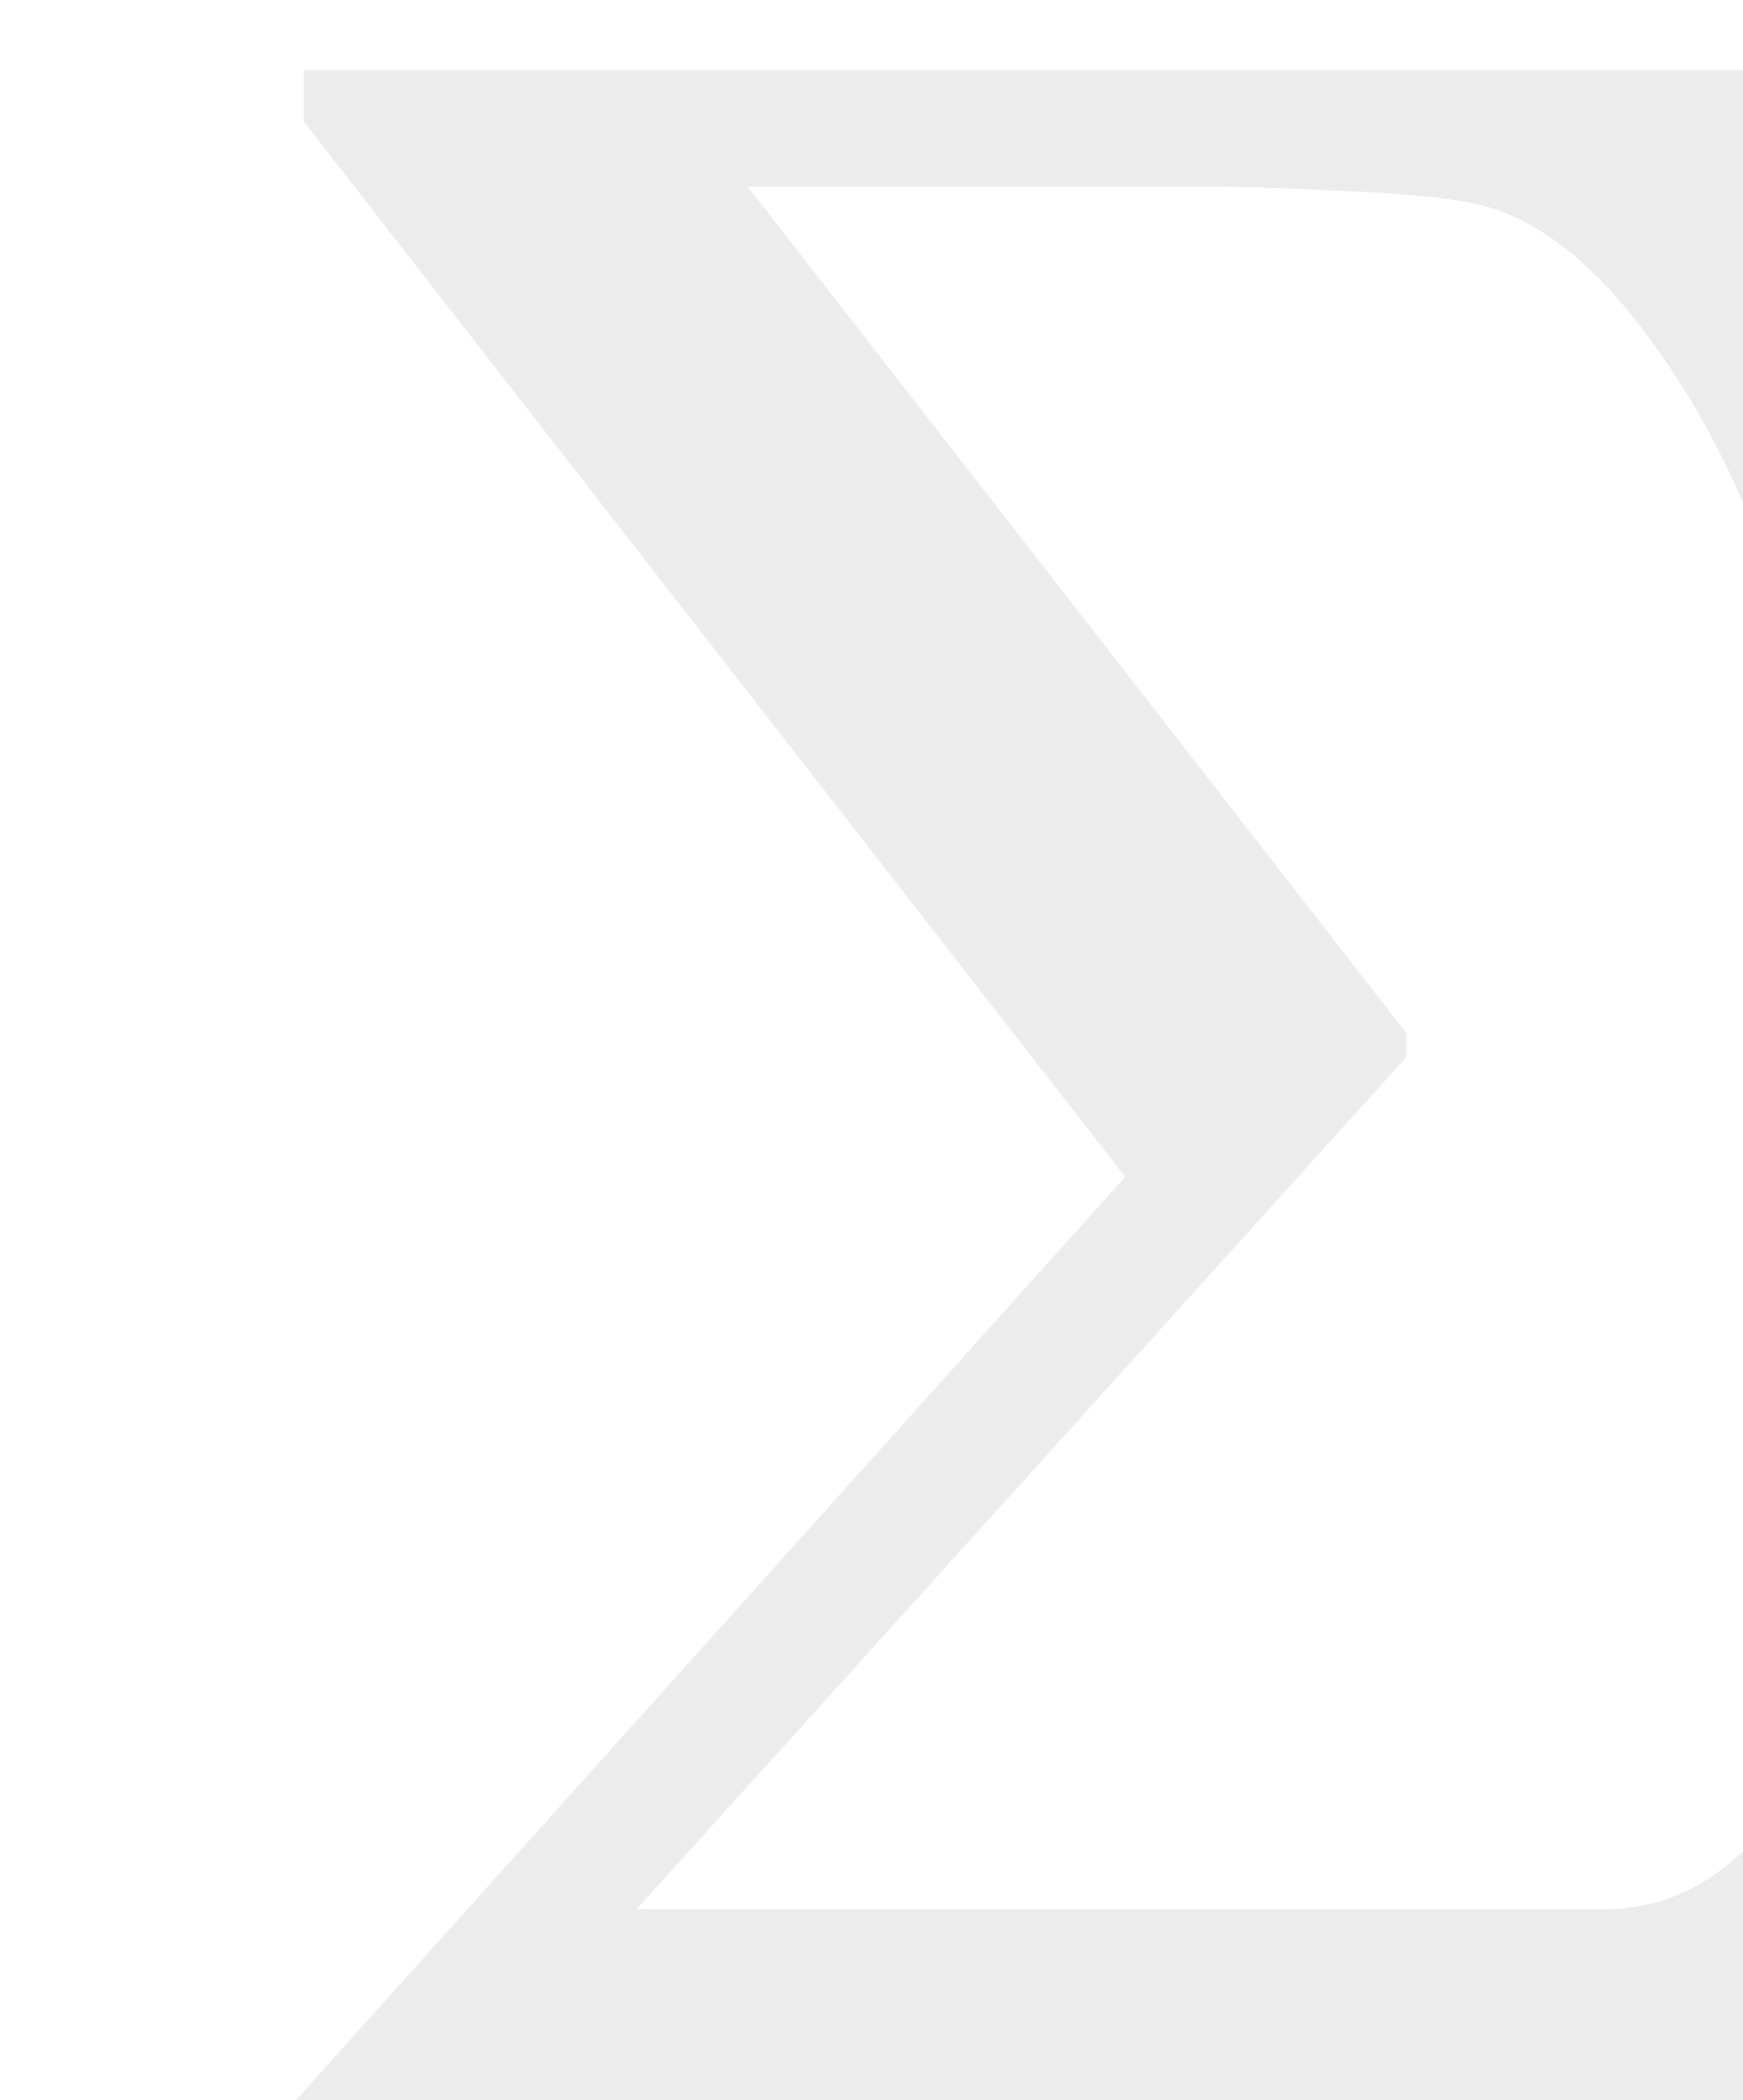
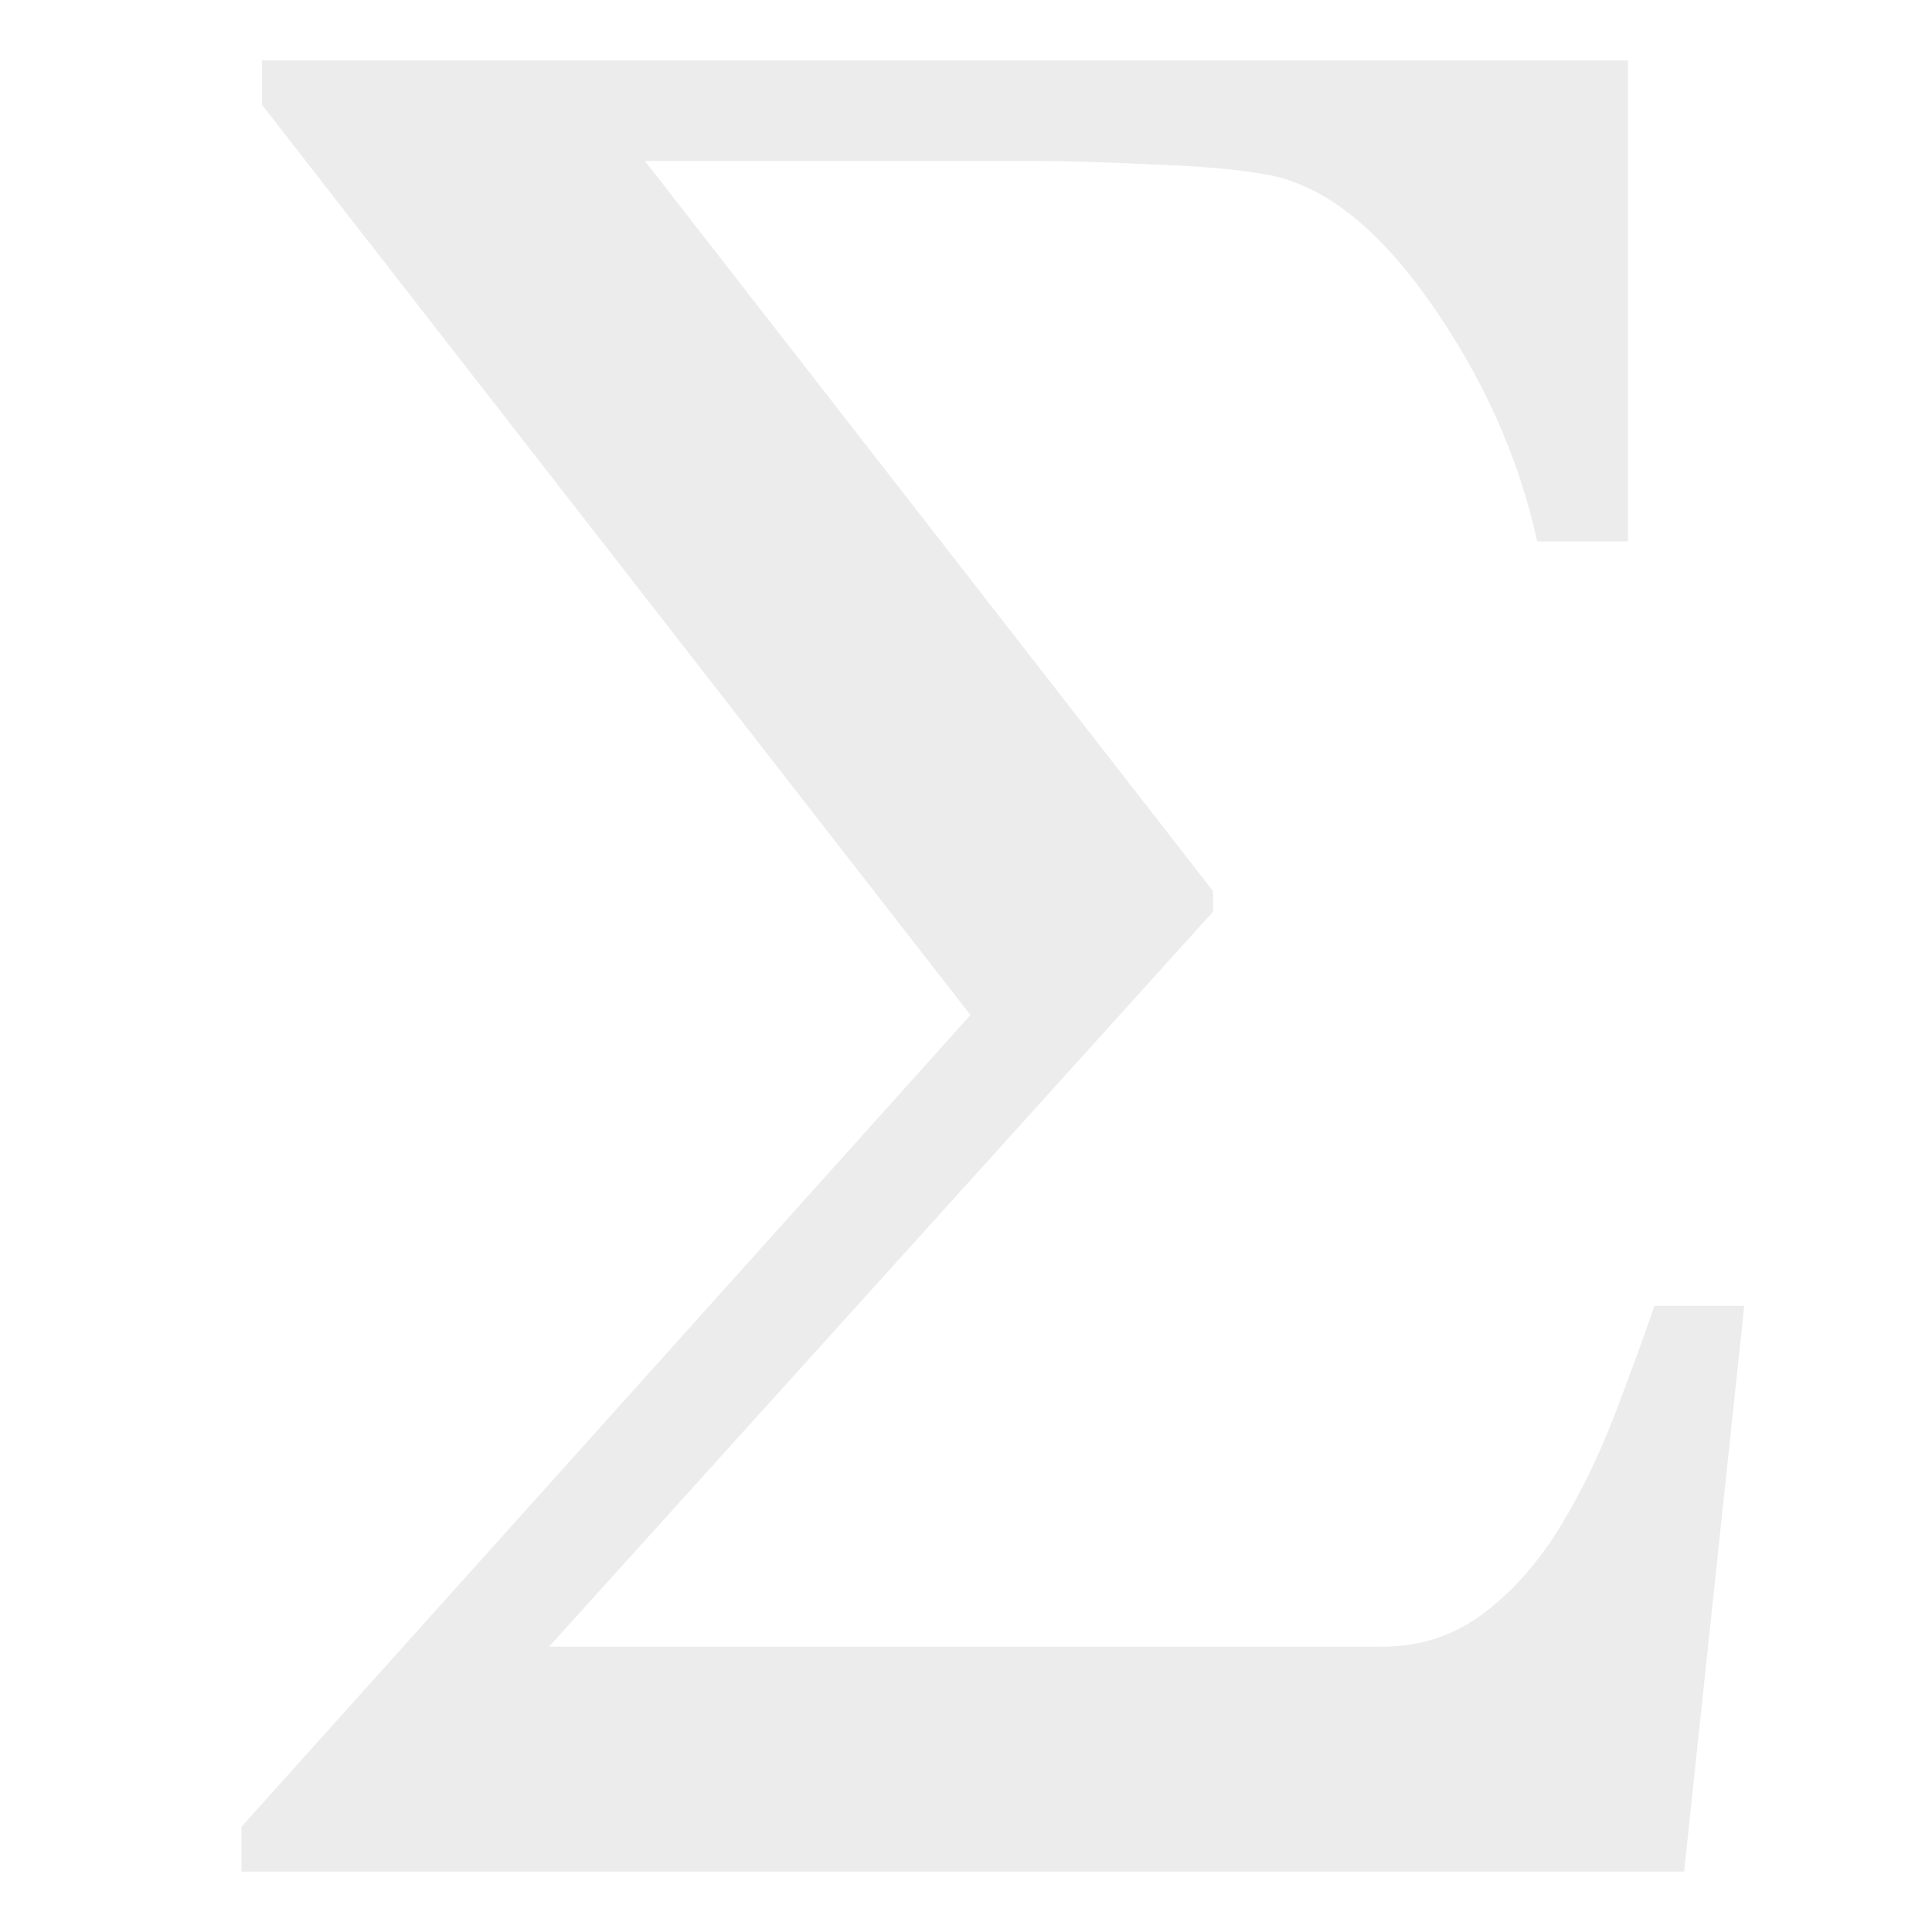
- <svg xmlns="http://www.w3.org/2000/svg" version="1.1">
-   <path fill="#ececec" fill-rule="evenodd" class="fil0" stroke-width=".26" d="m14.445 10.816-0.498 4.684h-11.947v-0.372l6.037-6.722-5.867-7.538v-0.368h11.312v3.984h-0.751c-0.155-0.704-0.454-1.368-0.895-1.992-0.44-0.624-0.895-0.974-1.368-1.05-0.213-0.038-0.512-0.065-0.902-0.079-0.393-0.019-0.711-0.03-0.96-0.03h-3.265l4.705 6.047v0.17l-5.499 6.087h6.903c0.318 0 0.599-0.094 0.848-0.285 0.245-0.187 0.458-0.433 0.635-0.729 0.162-0.267 0.307-0.566 0.433-0.891 0.126-0.328 0.238-0.635 0.336-0.917h0.743z" clip-rule="evenodd" image-rendering="optimizeQuality" shape-rendering="geometricPrecision" />
+ <svg xmlns="http://www.w3.org/2000/svg" width="16" height="16" version="1.1">
+   <path fill="#ececec" fill-rule="evenodd" stroke-width=".26" d="m14.445 10.816-0.498 4.684h-11.947v-0.372l6.037-6.722-5.867-7.538v-0.368h11.312v3.984h-0.751c-0.155-0.704-0.454-1.368-0.895-1.992-0.44-0.624-0.895-0.974-1.368-1.05-0.213-0.038-0.512-0.065-0.902-0.079-0.393-0.019-0.711-0.03-0.96-0.03h-3.265l4.705 6.047v0.17l-5.499 6.087h6.903c0.318 0 0.599-0.094 0.848-0.285 0.245-0.187 0.458-0.433 0.635-0.729 0.162-0.267 0.307-0.566 0.433-0.891 0.126-0.328 0.238-0.635 0.336-0.917h0.743z" clip-rule="evenodd" image-rendering="optimizeQuality" shape-rendering="geometricPrecision" />
</svg>
